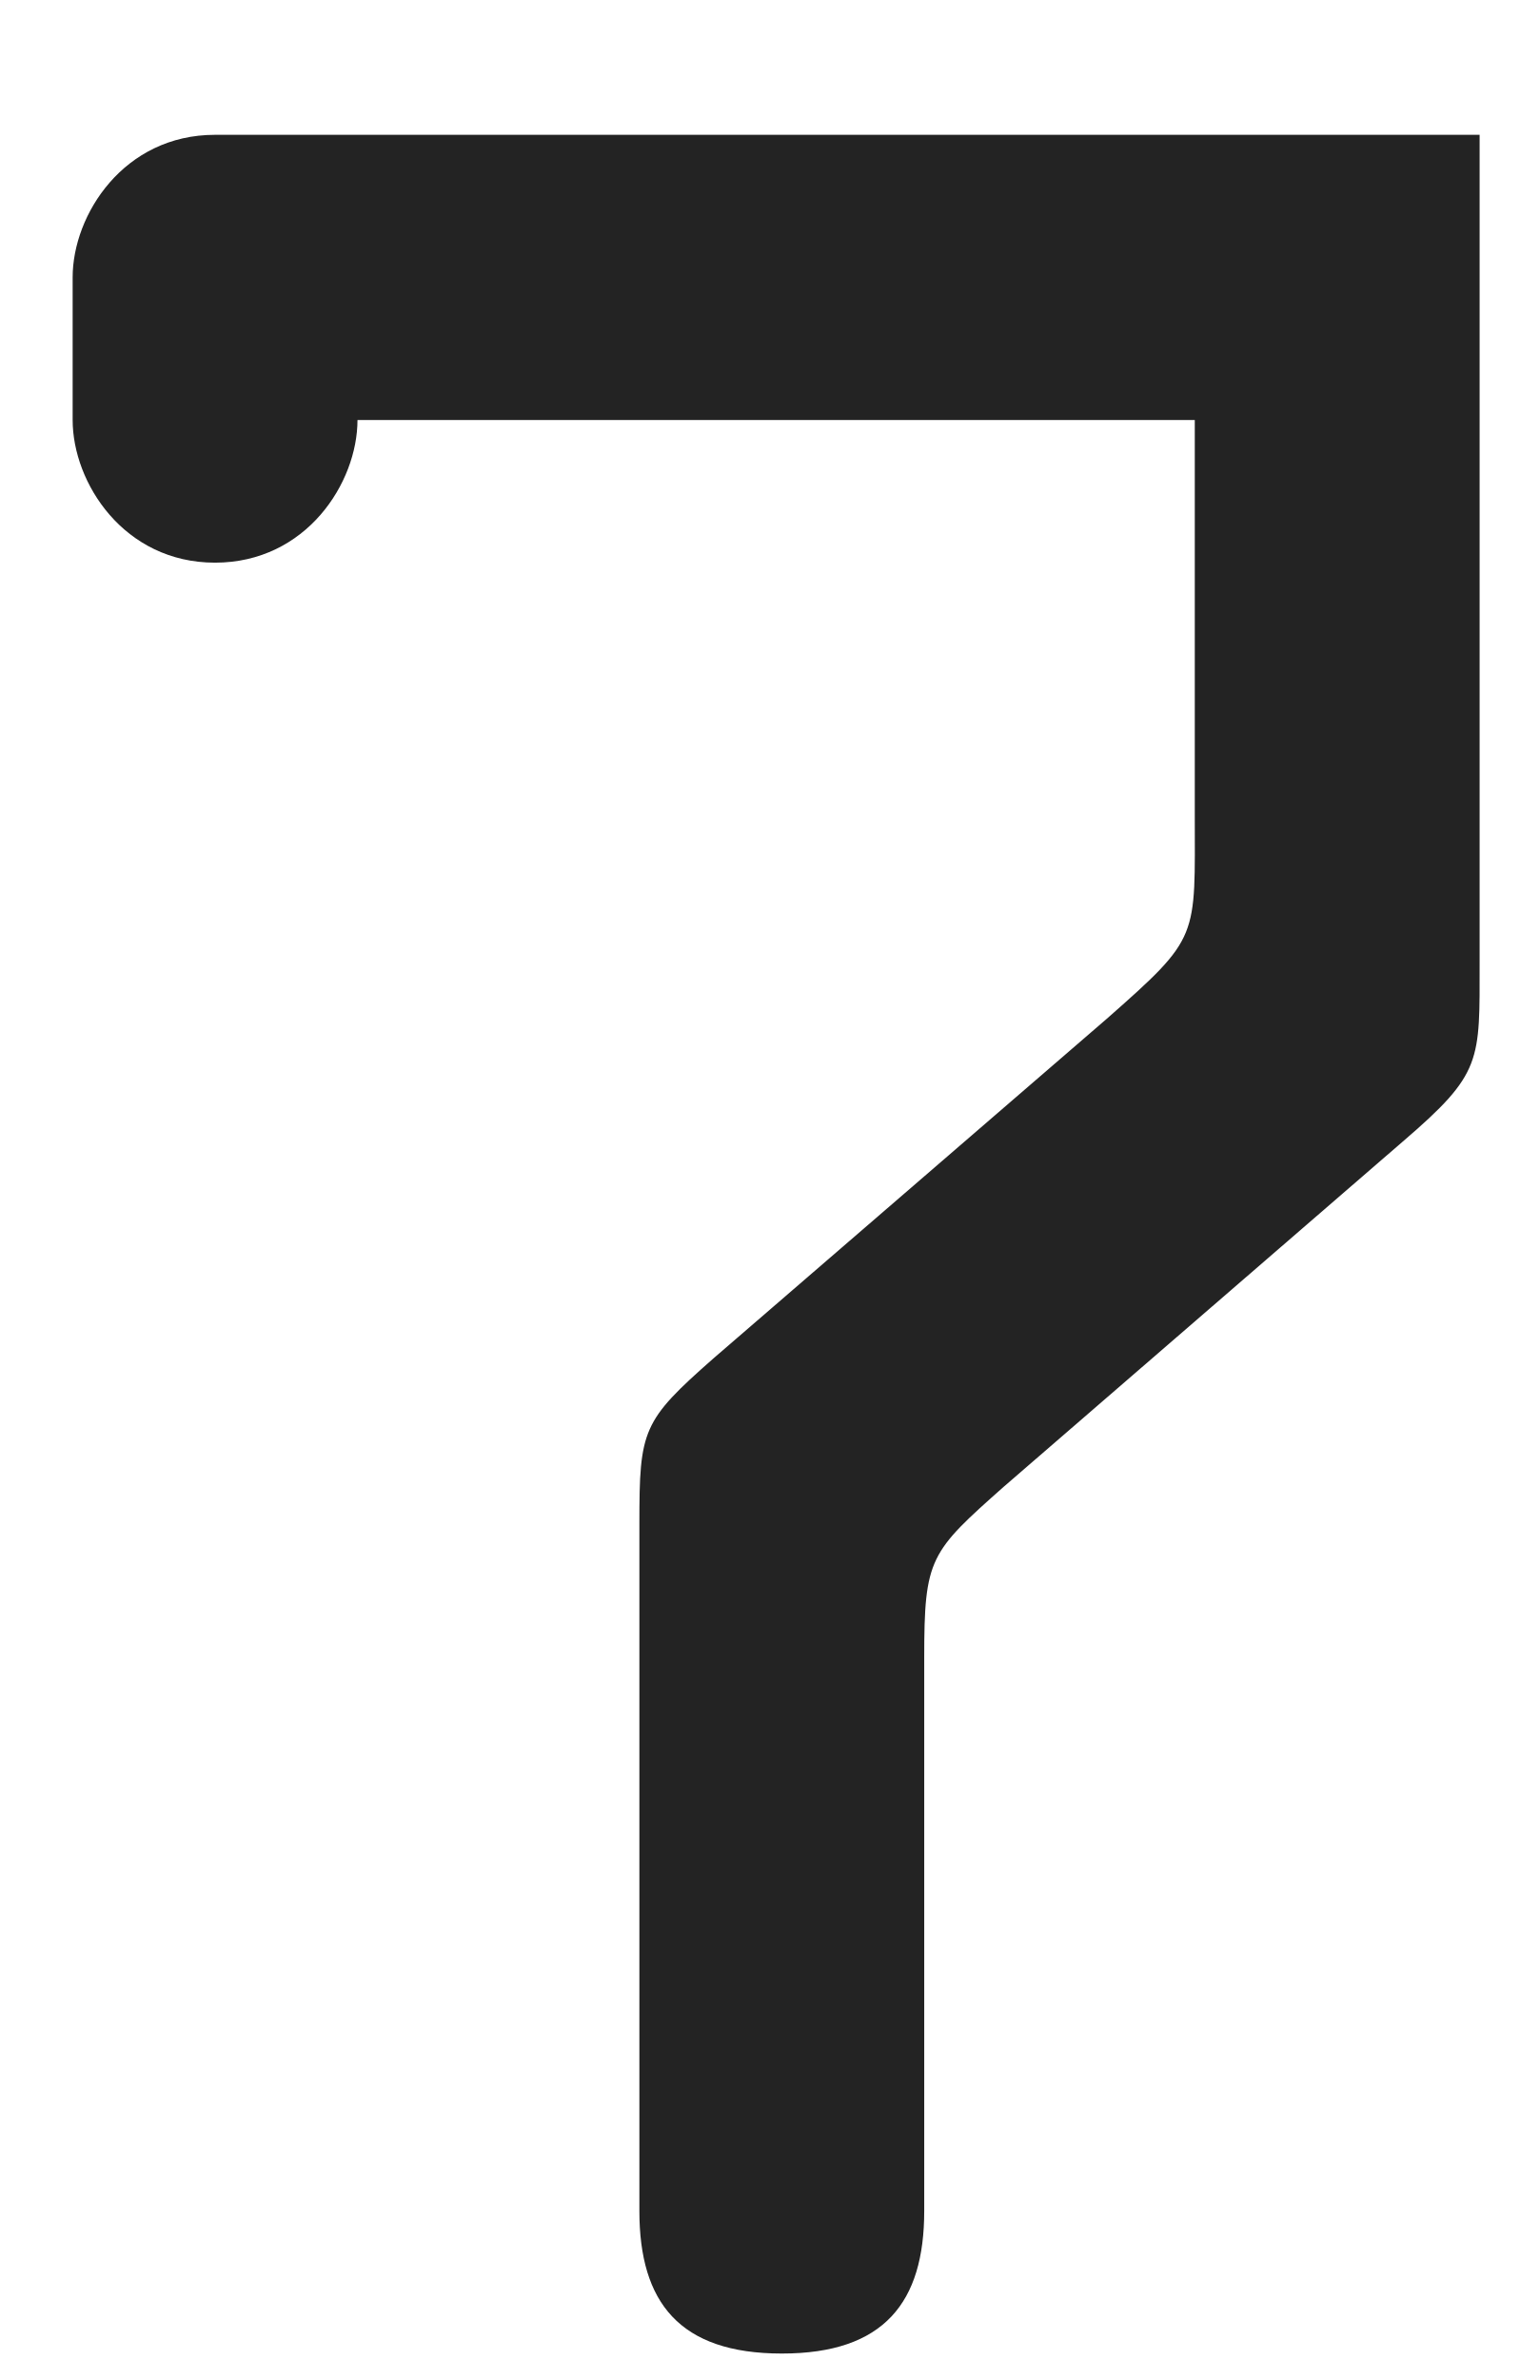
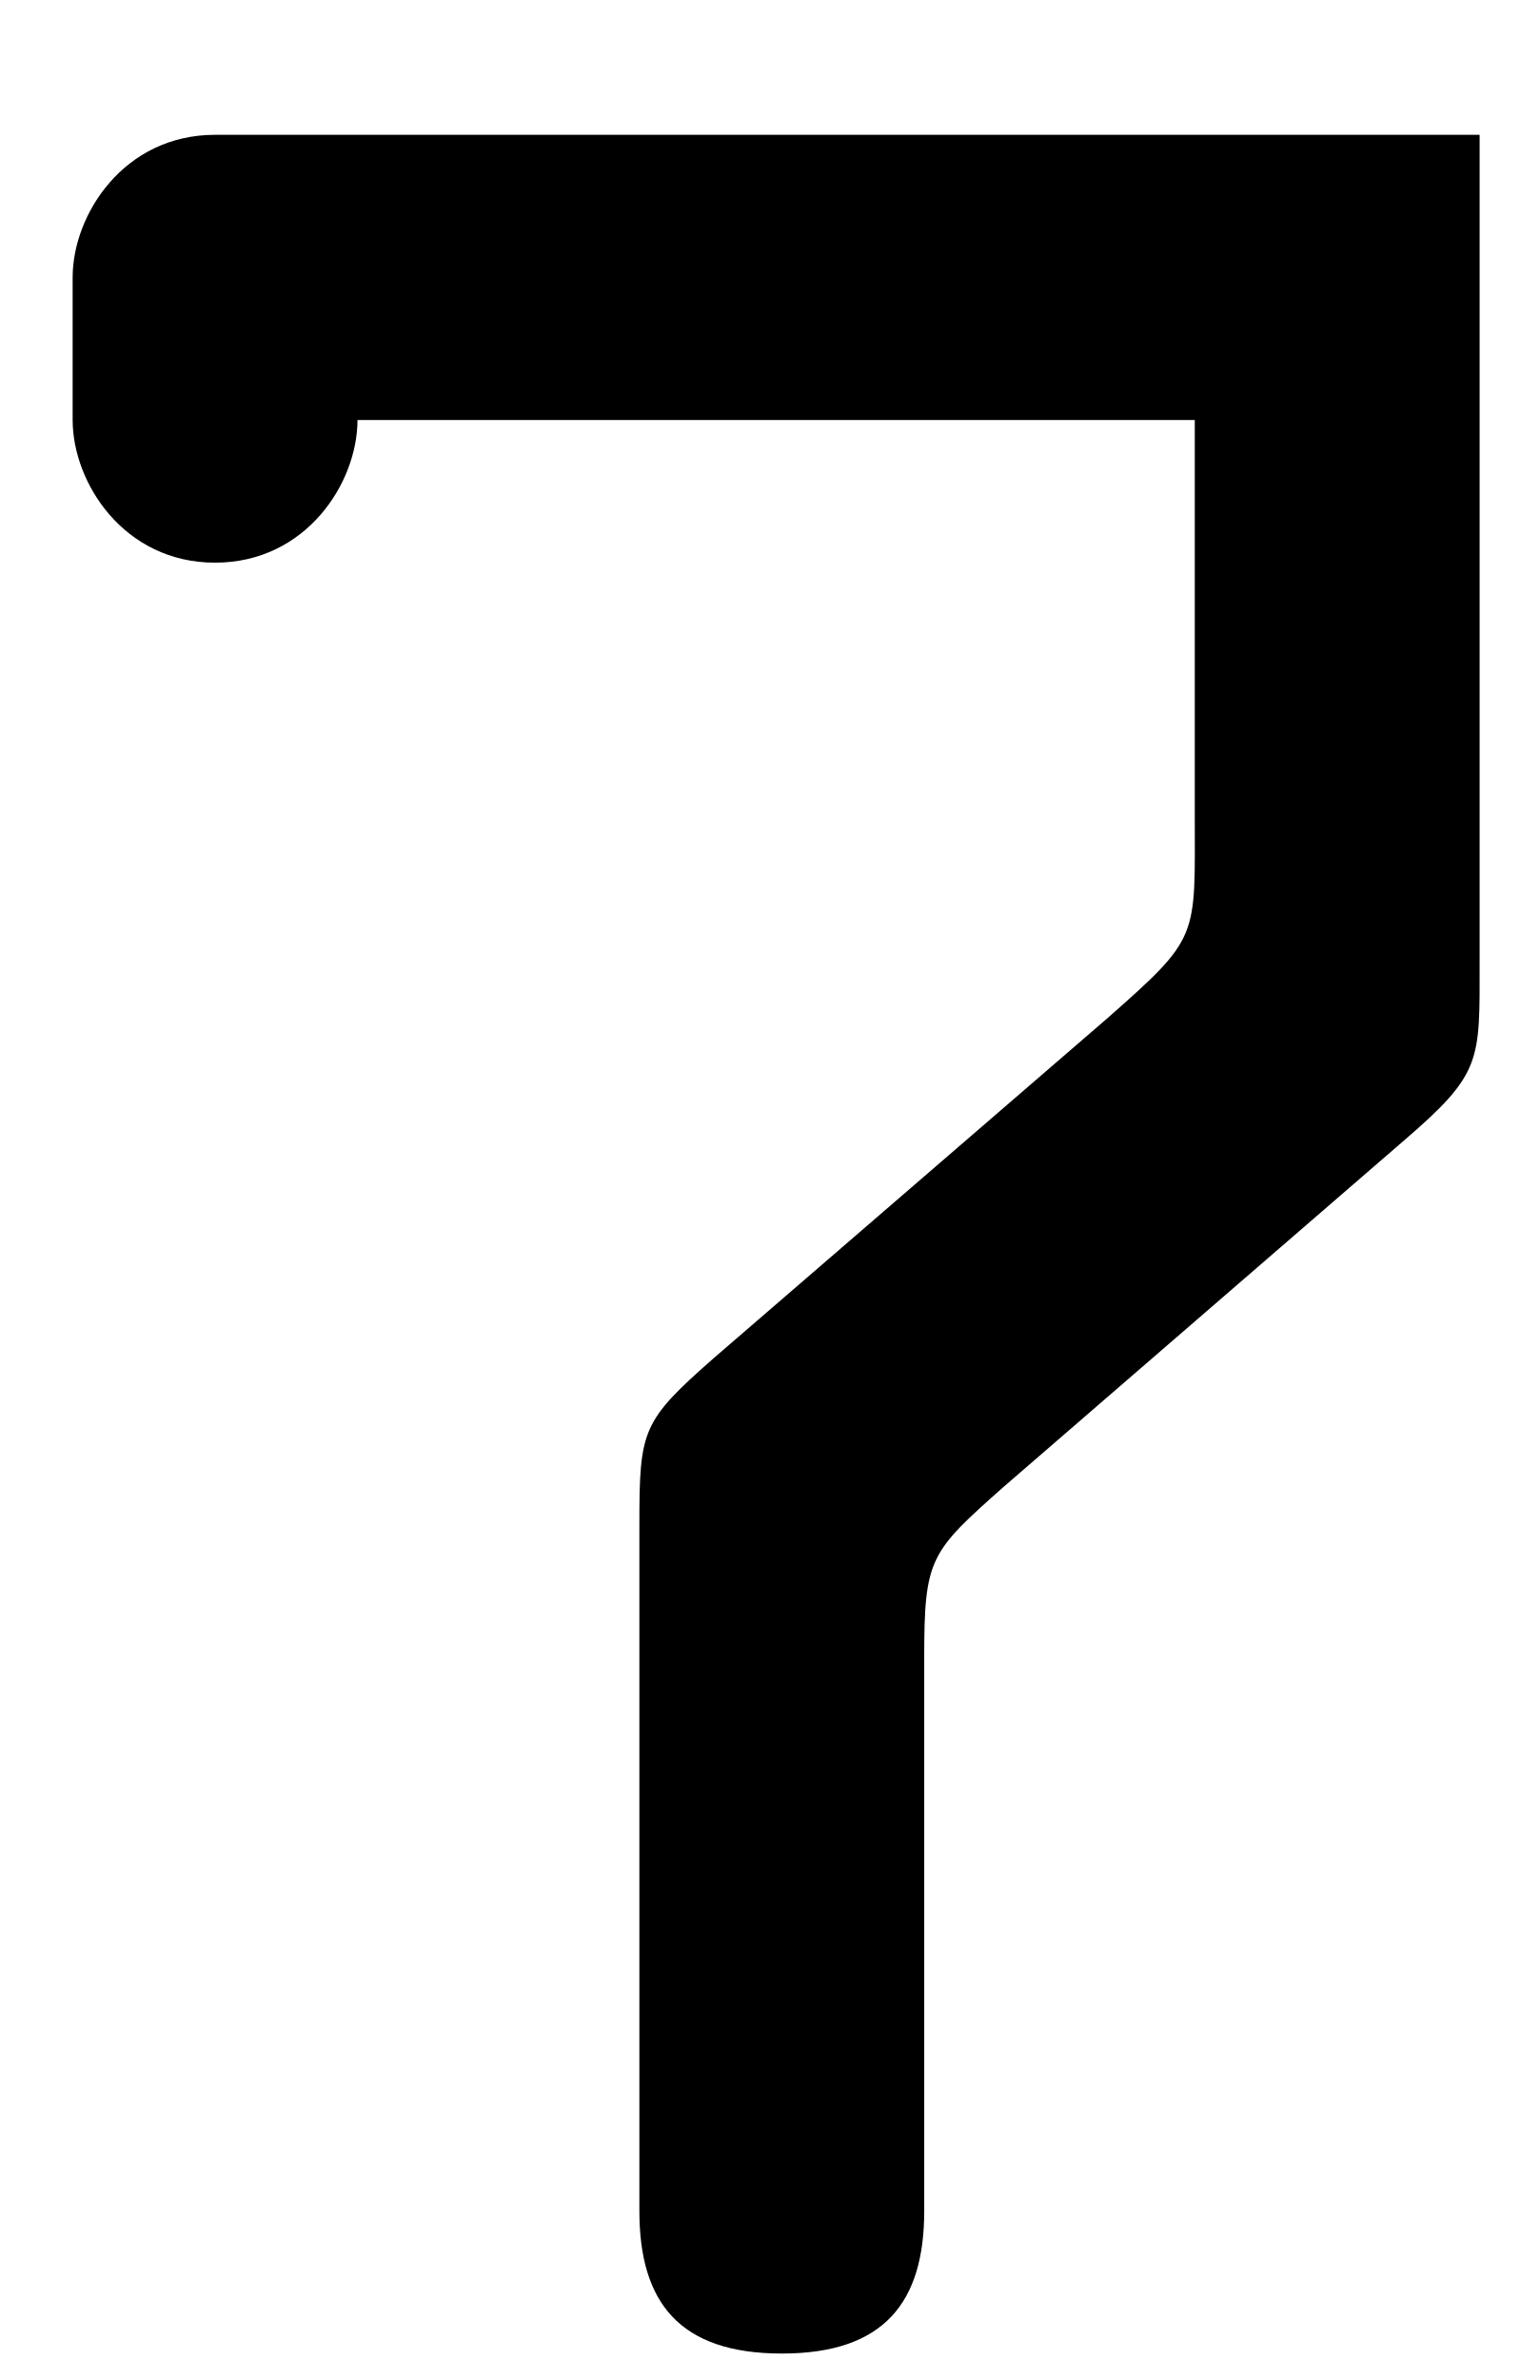
<svg xmlns="http://www.w3.org/2000/svg" width="11" height="17" viewBox="0 0 11 17" fill="none">
-   <path d="M8.536 3V5.811C8.536 6.707 8.577 6.687 7.906 7.278L5.098 9.702C4.589 10.15 4.568 10.211 4.568 10.883V15.793C4.568 16.444 4.853 16.811 5.586 16.811C6.318 16.811 6.603 16.444 6.603 15.793V11.841C6.603 11.128 6.644 11.087 7.173 10.618L10.022 8.154C10.592 7.665 10.571 7.583 10.571 6.87V0.963H1.536C0.885 0.963 0.519 1.533 0.519 1.981V3C0.519 3.448 0.885 4.019 1.536 4.019C2.188 4.019 2.554 3.448 2.554 3H8.536Z" fill="#232323" />
+   <path d="M8.536 3V5.811C8.536 6.707 8.577 6.687 7.906 7.278L5.098 9.702C4.589 10.15 4.568 10.211 4.568 10.883V15.793C4.568 16.444 4.853 16.811 5.586 16.811C6.318 16.811 6.603 16.444 6.603 15.793V11.841C6.603 11.128 6.644 11.087 7.173 10.618L10.022 8.154C10.592 7.665 10.571 7.583 10.571 6.87V0.963H1.536C0.885 0.963 0.519 1.533 0.519 1.981V3C0.519 3.448 0.885 4.019 1.536 4.019C2.188 4.019 2.554 3.448 2.554 3H8.536Z" fill="currentColor" />
</svg>
